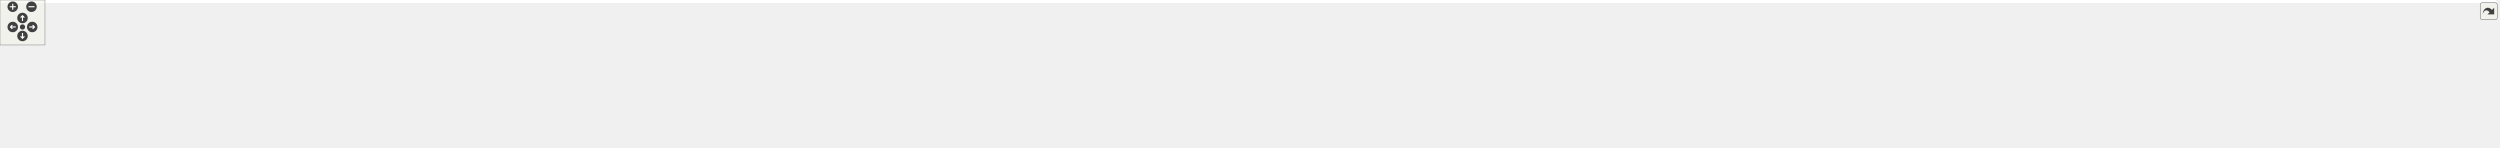
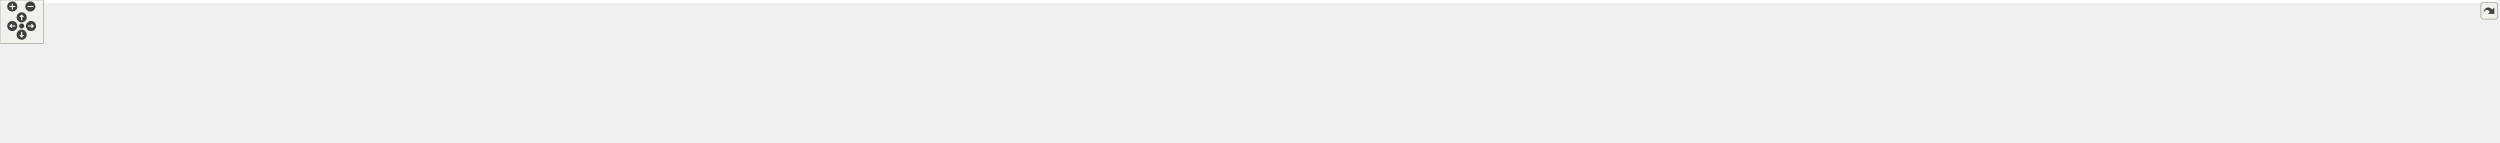
<svg xmlns="http://www.w3.org/2000/svg" xmlns:xlink="http://www.w3.org/1999/xlink" id="main" version="1.1" xml:space="preserve">
  <style type="text/css">
.edge:hover path { stroke: red; }
.edge:hover polygon { stroke: red; fill: red; }
</style>
  <defs>
    <circle id="rim" cx="0" cy="0" r="7" />
    <circle id="rim2" cx="0" cy="0" r="3.5" />
    <g id="zoomPlus">
      <use xlink:href="#rim" fill="#404040">
        <set attributeName="fill" to="#808080" begin="zoomplus.mouseover" end="zoomplus.mouseout" />
      </use>
      <path d="M-4,0h8M0,-4v8" fill="none" stroke="white" stroke-width="1.5" pointer-events="none" />
    </g>
    <g id="zoomMin">
      <use xlink:href="#rim" fill="#404040">
        <set attributeName="fill" to="#808080" begin="zoomminus.mouseover" end="zoomminus.mouseout" />
      </use>
      <path d="M-4,0h8" fill="none" stroke="white" stroke-width="1.5" pointer-events="none" />
    </g>
    <g id="dirArrow">
      <path fill="none" stroke="white" stroke-width="1.5" d="M0,-3.0v7 M-2.5,-0.5L0,-3.0L2.5,-0.5" />
    </g>
    <g id="resetDef">
      <use xlink:href="#rim2" fill="#404040">
        <set attributeName="fill" to="#808080" begin="reset.mouseover" end="reset.mouseout" />
      </use>
    </g>
  </defs>
  <svg id="graph" class="graph">
    <g id="viewport">
-       <polygon fill="white" stroke="transparent" points="-4,4 -4,-136 3330,-136 3330,4 -4,4" />
+       <polygon fill="white" stroke="transparent" points="-4,4 -4,-136 3455,-136 3455,4 -4,4" />
      <g id="node1" class="node">
        <g id="a_node1">
          <a xlink:title="Thread-safe logging utility with timestamps and severity levels.">
-             <polygon fill="#bfbfbf" stroke="black" points="1670,-112.5 1670,-131.5 1749,-131.5 1749,-112.5 1670,-112.5" />
-             <text text-anchor="middle" x="1709.5" y="-119.5" font-family="Helvetica,sans-Serif" font-size="10.00">include/log.h</text>
+             <polygon fill="#bfbfbf" stroke="black" points="1722,-112.5 1722,-131.5 1801,-131.5 1801,-112.5 1722,-112.5" />
+             <text text-anchor="middle" x="1761.5" y="-119.5" font-family="Helvetica,sans-Serif" font-size="10.00">include/log.h</text>
          </a>
        </g>
      </g>
      <g id="node2" class="node">
        <g id="a_node2">
          <a xlink:href="tracy__log_8h.html" target="_top" xlink:title=" ">
            <polygon fill="white" stroke="black" points="57,-56.5 57,-75.5 166,-75.5 166,-56.5 57,-56.5" />
            <text text-anchor="middle" x="111.5" y="-63.5" font-family="Helvetica,sans-Serif" font-size="10.00">include/tracy_log.h</text>
          </a>
        </g>
      </g>
      <g id="edge1" class="edge">
-         <path fill="none" stroke="midnightblue" d="M1659.6,-120.28C1430.02,-116.84 473.73,-101.27 175.5,-76 172.48,-75.74 169.39,-75.44 166.27,-75.11" />
-         <polygon fill="midnightblue" stroke="midnightblue" points="1659.62,-123.78 1669.67,-120.43 1659.72,-116.78 1659.62,-123.78" />
+         <path fill="none" stroke="midnightblue" d="M1711.46,-120.33C1476.88,-117.08 484.52,-102.03 175.5,-76 172.48,-75.75 169.39,-75.44 166.27,-75.11" />
+         <polygon fill="midnightblue" stroke="midnightblue" points="1711.69,-123.83 1721.74,-120.47 1711.78,-116.84 1711.69,-123.83" />
      </g>
      <g id="node3" class="node">
        <g id="a_node3">
          <a xlink:href="log_8c.html" target="_top" xlink:title=" ">
            <polygon fill="white" stroke="black" points="0,-0.5 0,-19.5 57,-19.5 57,-0.5 0,-0.5" />
            <text text-anchor="middle" x="28.5" y="-7.5" font-family="Helvetica,sans-Serif" font-size="10.00">src/log.c</text>
          </a>
        </g>
      </g>
      <g id="edge17" class="edge">
-         <path fill="none" stroke="midnightblue" d="M1659.48,-121.29C1389.18,-122.66 112.89,-126.41 47.5,-76 30.18,-62.65 28,-34.39 28.1,-19.93" />
-         <polygon fill="midnightblue" stroke="midnightblue" points="1659.79,-124.79 1669.77,-121.24 1659.75,-117.79 1659.79,-124.79" />
+         <path fill="none" stroke="midnightblue" d="M1711.47,-120.49C1432.59,-117.57 81.33,-102.06 47.5,-76 30.18,-62.66 28,-34.39 28.1,-19.93" />
+         <polygon fill="midnightblue" stroke="midnightblue" points="1711.65,-123.99 1721.69,-120.6 1711.73,-117 1711.65,-123.99" />
      </g>
      <g id="node5" class="node">
        <g id="a_node5">
          <a xlink:href="action__notifier_8c.html" target="_top" xlink:title=" ">
            <polygon fill="white" stroke="black" points="184,-56.5 184,-75.5 295,-75.5 295,-56.5 184,-56.5" />
            <text text-anchor="middle" x="239.5" y="-63.5" font-family="Helvetica,sans-Serif" font-size="10.00">src/action_notifier.c</text>
          </a>
        </g>
      </g>
      <g id="edge4" class="edge">
-         <path fill="none" stroke="midnightblue" d="M1659.68,-121.3C1477.92,-122.01 833.46,-120.97 304.5,-76 301.44,-75.74 298.29,-75.43 295.13,-75.1" />
-         <polygon fill="midnightblue" stroke="midnightblue" points="1659.75,-124.8 1669.74,-121.26 1659.72,-117.8 1659.75,-124.8" />
+         <path fill="none" stroke="midnightblue" d="M1711.7,-121.38C1525.79,-122.41 854.87,-122.47 304.5,-76 301.43,-75.74 298.29,-75.44 295.13,-75.1" />
+         <polygon fill="midnightblue" stroke="midnightblue" points="1711.74,-124.88 1721.72,-121.33 1711.7,-117.88 1711.74,-124.88" />
      </g>
      <g id="node6" class="node">
        <g id="a_node6">
          <a xlink:href="app__input_8c.html" target="_top" xlink:title=" ">
            <polygon fill="white" stroke="black" points="313.5,-56.5 313.5,-75.5 403.5,-75.5 403.5,-56.5 313.5,-56.5" />
            <text text-anchor="middle" x="358.5" y="-63.5" font-family="Helvetica,sans-Serif" font-size="10.00">src/app_input.c</text>
          </a>
        </g>
      </g>
      <g id="edge5" class="edge">
-         <path fill="none" stroke="midnightblue" d="M1659.47,-120.14C1452.31,-116.43 661.09,-100.92 412.5,-76 409.57,-75.71 406.55,-75.35 403.52,-74.95" />
-         <polygon fill="midnightblue" stroke="midnightblue" points="1659.68,-123.64 1669.74,-120.32 1659.8,-116.64 1659.68,-123.64" />
+         <path fill="none" stroke="midnightblue" d="M1711.55,-120.22C1499.39,-116.75 671.9,-101.83 412.5,-76 409.57,-75.71 406.55,-75.35 403.52,-74.96" />
+         <polygon fill="midnightblue" stroke="midnightblue" points="1711.71,-123.72 1721.77,-120.38 1711.82,-116.72 1711.71,-123.72" />
      </g>
      <g id="node7" class="node">
        <g id="a_node7">
          <a xlink:href="app__metrics_8c.html" target="_top" xlink:title=" ">
            <polygon fill="white" stroke="black" points="421.5,-56.5 421.5,-75.5 523.5,-75.5 523.5,-56.5 421.5,-56.5" />
            <text text-anchor="middle" x="472.5" y="-63.5" font-family="Helvetica,sans-Serif" font-size="10.00">src/app_metrics.c</text>
          </a>
        </g>
      </g>
      <g id="edge6" class="edge">
-         <path fill="none" stroke="midnightblue" d="M1659.64,-121.02C1497.17,-120.67 968.48,-116.29 533.5,-76 530.3,-75.7 527.02,-75.35 523.71,-74.97" />
-         <polygon fill="midnightblue" stroke="midnightblue" points="1659.8,-124.52 1669.81,-121.04 1659.81,-117.52 1659.8,-124.52" />
+         <path fill="none" stroke="midnightblue" d="M1711.45,-121.13C1544.21,-121.16 989.54,-117.87 533.5,-76 530.3,-75.71 527.02,-75.36 523.71,-74.97" />
+         <polygon fill="midnightblue" stroke="midnightblue" points="1711.91,-124.63 1721.91,-121.13 1711.9,-117.63 1711.91,-124.63" />
      </g>
      <g id="node8" class="node">
        <g id="a_node8">
          <a xlink:href="async__coordinator_8c.html" target="_top" xlink:title=" ">
            <polygon fill="white" stroke="black" points="542,-56.5 542,-75.5 673,-75.5 673,-56.5 542,-56.5" />
            <text text-anchor="middle" x="607.5" y="-63.5" font-family="Helvetica,sans-Serif" font-size="10.00">src/async_coordinator.c</text>
          </a>
        </g>
      </g>
      <g id="edge7" class="edge">
-         <path fill="none" stroke="midnightblue" d="M1659.6,-120.15C1510.81,-117.33 1057.27,-106.65 682.5,-76 679.49,-75.75 676.42,-75.48 673.32,-75.18" />
-         <polygon fill="midnightblue" stroke="midnightblue" points="1659.72,-123.65 1669.78,-120.34 1659.85,-116.65 1659.72,-123.65" />
+         <path fill="none" stroke="midnightblue" d="M1711.69,-120.3C1558.12,-117.84 1078.47,-107.97 682.5,-76 679.49,-75.76 676.42,-75.49 673.32,-75.19" />
+         <polygon fill="midnightblue" stroke="midnightblue" points="1711.7,-123.8 1721.75,-120.46 1711.81,-116.8 1711.7,-123.8" />
      </g>
      <g id="node9" class="node">
        <g id="a_node9">
          <a xlink:href="async__loader_8c.html" target="_top" xlink:title=" ">
            <polygon fill="white" stroke="black" points="691.5,-56.5 691.5,-75.5 797.5,-75.5 797.5,-56.5 691.5,-56.5" />
            <text text-anchor="middle" x="744.5" y="-63.5" font-family="Helvetica,sans-Serif" font-size="10.00">src/async_loader.c</text>
          </a>
        </g>
      </g>
      <g id="edge8" class="edge">
-         <path fill="none" stroke="midnightblue" d="M1659.64,-120.17C1522.94,-117.52 1130.82,-107.55 806.5,-76 803.58,-75.72 800.58,-75.39 797.56,-75.04" />
-         <polygon fill="midnightblue" stroke="midnightblue" points="1659.73,-123.67 1669.79,-120.36 1659.86,-116.67 1659.73,-123.67" />
+         <path fill="none" stroke="midnightblue" d="M1711.71,-120.36C1569.9,-118.16 1151.85,-109.12 806.5,-76 803.58,-75.72 800.58,-75.4 797.56,-75.05" />
+         <polygon fill="midnightblue" stroke="midnightblue" points="1711.78,-123.86 1721.83,-120.51 1711.88,-116.86 1711.78,-123.86" />
      </g>
      <g id="node10" class="node">
        <g id="a_node10">
          <a xlink:href="effect__benchmark_8c.html" target="_top" xlink:title="Automated A/B GPU cost measurement for postprocess effects.">
            <polygon fill="white" stroke="black" points="815.5,-56.5 815.5,-75.5 945.5,-75.5 945.5,-56.5 815.5,-56.5" />
            <text text-anchor="middle" x="880.5" y="-63.5" font-family="Helvetica,sans-Serif" font-size="10.00">src/effect_benchmark.c</text>
          </a>
        </g>
      </g>
      <g id="edge9" class="edge">
-         <path fill="none" stroke="midnightblue" d="M1659.66,-119.09C1538.66,-114.22 1219.76,-100.01 954.5,-76 951.66,-75.74 948.77,-75.46 945.85,-75.17" />
-         <polygon fill="midnightblue" stroke="midnightblue" points="1659.6,-122.59 1669.73,-119.49 1659.88,-115.6 1659.6,-122.59" />
+         <path fill="none" stroke="midnightblue" d="M1711.82,-119.36C1585.3,-114.94 1240.68,-101.35 954.5,-76 951.66,-75.75 948.77,-75.47 945.85,-75.18" />
+         <polygon fill="midnightblue" stroke="midnightblue" points="1711.85,-122.86 1721.97,-119.71 1712.09,-115.87 1711.85,-122.86" />
      </g>
      <g id="node11" class="node">
        <g id="a_node11">
          <a xlink:href="env__manager_8c.html" target="_top" xlink:title=" ">
            <polygon fill="white" stroke="black" points="963.5,-56.5 963.5,-75.5 1071.5,-75.5 1071.5,-56.5 963.5,-56.5" />
            <text text-anchor="middle" x="1017.5" y="-63.5" font-family="Helvetica,sans-Serif" font-size="10.00">src/env_manager.c</text>
          </a>
        </g>
      </g>
      <g id="edge10" class="edge">
-         <path fill="none" stroke="midnightblue" d="M1659.62,-118.58C1553.2,-113.17 1296.1,-98.75 1081.5,-76 1078.26,-75.66 1074.94,-75.28 1071.59,-74.87" />
-         <polygon fill="midnightblue" stroke="midnightblue" points="1659.58,-122.09 1669.74,-119.09 1659.93,-115.09 1659.58,-122.09" />
+         <path fill="none" stroke="midnightblue" d="M1711.92,-118.97C1599.53,-114.1 1316.88,-100.31 1081.5,-76 1078.26,-75.67 1074.94,-75.29 1071.59,-74.89" />
+         <polygon fill="midnightblue" stroke="midnightblue" points="1711.8,-122.47 1721.94,-119.4 1712.1,-115.48 1711.8,-122.47" />
      </g>
      <g id="node12" class="node">
        <g id="a_node12">
          <a xlink:href="fps_8c.html" target="_top" xlink:title=" ">
            <polygon fill="white" stroke="black" points="1090,-56.5 1090,-75.5 1147,-75.5 1147,-56.5 1090,-56.5" />
            <text text-anchor="middle" x="1118.5" y="-63.5" font-family="Helvetica,sans-Serif" font-size="10.00">src/fps.c</text>
          </a>
        </g>
      </g>
      <g id="edge11" class="edge">
-         <path fill="none" stroke="midnightblue" d="M1659.56,-119.47C1562.22,-115.92 1340.55,-105.11 1156.5,-76 1153.42,-75.51 1150.22,-74.91 1147.04,-74.25" />
-         <polygon fill="midnightblue" stroke="midnightblue" points="1659.58,-122.97 1669.69,-119.83 1659.82,-115.97 1659.58,-122.97" />
+         <path fill="none" stroke="midnightblue" d="M1711.79,-119.96C1608.03,-117.21 1361.03,-107.62 1156.5,-76 1153.42,-75.52 1150.22,-74.93 1147.04,-74.27" />
+         <polygon fill="midnightblue" stroke="midnightblue" points="1711.89,-123.47 1721.97,-120.22 1712.06,-116.47 1711.89,-123.47" />
      </g>
      <g id="node13" class="node">
        <g id="a_node13">
          <a xlink:href="gamepad__input_8c.html" target="_top" xlink:title=" ">
            <polygon fill="white" stroke="black" points="1165.5,-56.5 1165.5,-75.5 1283.5,-75.5 1283.5,-56.5 1165.5,-56.5" />
            <text text-anchor="middle" x="1224.5" y="-63.5" font-family="Helvetica,sans-Serif" font-size="10.00">src/gamepad_input.c</text>
          </a>
        </g>
      </g>
      <g id="edge12" class="edge">
-         <path fill="none" stroke="midnightblue" d="M1659.74,-116.02C1581.51,-108.11 1425,-91.92 1292.5,-76 1289.66,-75.66 1286.76,-75.3 1283.83,-74.94" />
-         <polygon fill="midnightblue" stroke="midnightblue" points="1659.49,-119.51 1669.79,-117.04 1660.19,-112.55 1659.49,-119.51" />
+         <path fill="none" stroke="midnightblue" d="M1711.7,-116.81C1625.97,-109.48 1445.02,-93.4 1292.5,-76 1289.66,-75.68 1286.76,-75.33 1283.82,-74.98" />
+         <polygon fill="midnightblue" stroke="midnightblue" points="1711.66,-120.32 1721.92,-117.69 1712.25,-113.35 1711.66,-120.32" />
      </g>
      <g id="node14" class="node">
        <g id="a_node14">
          <a xlink:href="gl__debug_8c.html" target="_top" xlink:title=" ">
            <polygon fill="white" stroke="black" points="1301.5,-56.5 1301.5,-75.5 1387.5,-75.5 1387.5,-56.5 1301.5,-56.5" />
            <text text-anchor="middle" x="1344.5" y="-63.5" font-family="Helvetica,sans-Serif" font-size="10.00">src/gl_debug.c</text>
          </a>
        </g>
      </g>
      <g id="edge13" class="edge">
-         <path fill="none" stroke="midnightblue" d="M1659.67,-114.28C1597.86,-105.85 1489.28,-90.69 1396.5,-76 1393.6,-75.54 1390.62,-75.06 1387.61,-74.56" />
-         <polygon fill="midnightblue" stroke="midnightblue" points="1659.54,-117.8 1669.92,-115.68 1660.48,-110.86 1659.54,-117.8" />
+         <path fill="none" stroke="midnightblue" d="M1711.65,-115.63C1641.28,-107.88 1508.84,-92.64 1396.5,-76 1393.6,-75.57 1390.61,-75.11 1387.6,-74.63" />
+         <polygon fill="midnightblue" stroke="midnightblue" points="1711.66,-119.16 1721.99,-116.77 1712.43,-112.2 1711.66,-119.16" />
      </g>
      <g id="node15" class="node">
        <g id="a_node15">
          <a xlink:href="ibl__coordinator_8c.html" target="_top" xlink:title="Implementation of the IBL generation state machine.">
            <polygon fill="white" stroke="black" points="1405.5,-56.5 1405.5,-75.5 1519.5,-75.5 1519.5,-56.5 1405.5,-56.5" />
            <text text-anchor="middle" x="1462.5" y="-63.5" font-family="Helvetica,sans-Serif" font-size="10.00">src/ibl_coordinator.c</text>
          </a>
        </g>
      </g>
      <g id="edge14" class="edge">
-         <path fill="none" stroke="midnightblue" d="M1660.47,-110.28C1613.8,-100.08 1544.47,-84.92 1501.45,-75.52" />
-         <polygon fill="midnightblue" stroke="midnightblue" points="1659.85,-113.73 1670.36,-112.44 1661.34,-106.89 1659.85,-113.73" />
+         <path fill="none" stroke="midnightblue" d="M1711.73,-112.01C1655.56,-101.87 1564.88,-85.49 1509.77,-75.54" />
+         <polygon fill="midnightblue" stroke="midnightblue" points="1711.33,-115.5 1721.8,-113.83 1712.58,-108.61 1711.33,-115.5" />
      </g>
      <g id="node16" class="node">
        <g id="a_node16">
          <a xlink:href="io_8c.html" target="_top" xlink:title=" ">
            <polygon fill="white" stroke="black" points="1538,-56.5 1538,-75.5 1589,-75.5 1589,-56.5 1538,-56.5" />
            <text text-anchor="middle" x="1563.5" y="-63.5" font-family="Helvetica,sans-Serif" font-size="10.00">src/io.c</text>
          </a>
        </g>
      </g>
      <g id="edge15" class="edge">
-         <path fill="none" stroke="midnightblue" d="M1676.8,-108.91C1649.35,-98.75 1610.83,-84.51 1586.53,-75.52" />
-         <polygon fill="midnightblue" stroke="midnightblue" points="1675.77,-112.26 1686.37,-112.44 1678.2,-105.69 1675.77,-112.26" />
+         <path fill="none" stroke="midnightblue" d="M1720.26,-109.75C1680.72,-98.97 1622.29,-83.03 1589.06,-73.97" />
+         <polygon fill="midnightblue" stroke="midnightblue" points="1719.56,-113.19 1730.13,-112.44 1721.4,-106.44 1719.56,-113.19" />
      </g>
      <g id="node17" class="node">
        <g id="a_node17">
          <a xlink:href="light__probes_8c.html" target="_top" xlink:title=" ">
            <polygon fill="white" stroke="black" points="1607.5,-56.5 1607.5,-75.5 1709.5,-75.5 1709.5,-56.5 1607.5,-56.5" />
            <text text-anchor="middle" x="1658.5" y="-63.5" font-family="Helvetica,sans-Serif" font-size="10.00">src/light_probes.c</text>
          </a>
        </g>
      </g>
      <g id="edge16" class="edge">
-         <path fill="none" stroke="midnightblue" d="M1694.12,-104.72C1685.13,-95.2 1674.14,-83.56 1666.76,-75.75" />
-         <polygon fill="midnightblue" stroke="midnightblue" points="1691.67,-107.22 1701.08,-112.08 1696.76,-102.41 1691.67,-107.22" />
+         <path fill="none" stroke="midnightblue" d="M1735.92,-107.59C1716.88,-97.61 1691.44,-84.27 1675.01,-75.65" />
+         <polygon fill="midnightblue" stroke="midnightblue" points="1734.47,-110.78 1744.95,-112.32 1737.72,-104.58 1734.47,-110.78" />
      </g>
      <g id="node18" class="node">
        <g id="a_node18">
          <a xlink:href="main_8c.html" target="_top" xlink:title=" ">
            <polygon fill="white" stroke="black" points="1728,-56.5 1728,-75.5 1795,-75.5 1795,-56.5 1728,-56.5" />
            <text text-anchor="middle" x="1761.5" y="-63.5" font-family="Helvetica,sans-Serif" font-size="10.00">src/main.c</text>
          </a>
        </g>
      </g>
      <g id="edge18" class="edge">
-         <path fill="none" stroke="midnightblue" d="M1725.18,-104.72C1734.34,-95.2 1745.55,-83.56 1753.07,-75.75" />
-         <polygon fill="midnightblue" stroke="midnightblue" points="1722.5,-102.45 1718.09,-112.08 1727.54,-107.31 1722.5,-102.45" />
+         <path fill="none" stroke="midnightblue" d="M1761.5,-101.8C1761.5,-92.91 1761.5,-82.78 1761.5,-75.75" />
+         <polygon fill="midnightblue" stroke="midnightblue" points="1758,-102.08 1761.5,-112.08 1765,-102.08 1758,-102.08" />
      </g>
      <g id="node19" class="node">
        <g id="a_node19">
          <a xlink:href="material_8c.html" target="_top" xlink:title=" ">
            <polygon fill="white" stroke="black" points="1813,-56.5 1813,-75.5 1896,-75.5 1896,-56.5 1813,-56.5" />
            <text text-anchor="middle" x="1854.5" y="-63.5" font-family="Helvetica,sans-Serif" font-size="10.00">src/material.c</text>
          </a>
        </g>
      </g>
      <g id="edge19" class="edge">
-         <path fill="none" stroke="midnightblue" d="M1741.98,-108.91C1769.24,-98.75 1807.49,-84.51 1831.63,-75.52" />
-         <polygon fill="midnightblue" stroke="midnightblue" points="1740.63,-105.67 1732.48,-112.44 1743.07,-112.23 1740.63,-105.67" />
+         <path fill="none" stroke="midnightblue" d="M1785.31,-107.18C1802.42,-97.24 1824.97,-84.15 1839.6,-75.65" />
+         <polygon fill="midnightblue" stroke="midnightblue" points="1783.33,-104.28 1776.44,-112.32 1786.85,-110.33 1783.33,-104.28" />
      </g>
      <g id="node20" class="node">
        <g id="a_node20">
          <a xlink:href="perf__mode_8c.html" target="_top" xlink:title="Runtime performance optimization implementation.">
            <polygon fill="white" stroke="black" points="1914,-56.5 1914,-75.5 2009,-75.5 2009,-56.5 1914,-56.5" />
            <text text-anchor="middle" x="1961.5" y="-63.5" font-family="Helvetica,sans-Serif" font-size="10.00">src/perf_mode.c</text>
          </a>
        </g>
      </g>
      <g id="edge20" class="edge">
-         <path fill="none" stroke="midnightblue" d="M1758.93,-110.41C1806.52,-100.21 1877.59,-84.98 1921.66,-75.54" />
-         <polygon fill="midnightblue" stroke="midnightblue" points="1758.2,-106.99 1749.15,-112.5 1759.66,-113.83 1758.2,-106.99" />
+         <path fill="none" stroke="midnightblue" d="M1802.87,-109.83C1840.64,-99.63 1895.64,-84.78 1929.96,-75.52" />
+         <polygon fill="midnightblue" stroke="midnightblue" points="1801.93,-106.46 1793.19,-112.44 1803.76,-113.22 1801.93,-106.46" />
      </g>
      <g id="node21" class="node">
        <g id="a_node21">
          <a xlink:href="perf__timer_8c.html" target="_top" xlink:title=" ">
            <polygon fill="white" stroke="black" points="2027.5,-56.5 2027.5,-75.5 2119.5,-75.5 2119.5,-56.5 2027.5,-56.5" />
            <text text-anchor="middle" x="2073.5" y="-63.5" font-family="Helvetica,sans-Serif" font-size="10.00">src/perf_timer.c</text>
          </a>
        </g>
      </g>
      <g id="edge21" class="edge">
-         <path fill="none" stroke="midnightblue" d="M1759.17,-114.04C1820.26,-105.42 1927.09,-90.13 2018.5,-76 2021.37,-75.56 2024.32,-75.09 2027.3,-74.62" />
-         <polygon fill="midnightblue" stroke="midnightblue" points="1758.46,-110.61 1749.04,-115.47 1759.43,-117.54 1758.46,-110.61" />
+         <path fill="none" stroke="midnightblue" d="M1810.93,-112.45C1870.42,-102.15 1969.54,-84.99 2027.47,-74.97" />
+         <polygon fill="midnightblue" stroke="midnightblue" points="1810.27,-109.01 1801.02,-114.16 1811.47,-115.9 1810.27,-109.01" />
      </g>
      <g id="node22" class="node">
        <g id="a_node22">
          <a xlink:href="postprocess_8c.html" target="_top" xlink:title=" ">
            <polygon fill="white" stroke="black" points="2138,-56.5 2138,-75.5 2239,-75.5 2239,-56.5 2138,-56.5" />
            <text text-anchor="middle" x="2188.5" y="-63.5" font-family="Helvetica,sans-Serif" font-size="10.00">src/postprocess.c</text>
          </a>
        </g>
      </g>
      <g id="edge22" class="edge">
-         <path fill="none" stroke="midnightblue" d="M1759.23,-116.34C1837.78,-108.82 1995.34,-93.13 2128.5,-76 2131.53,-75.61 2134.64,-75.19 2137.78,-74.76" />
-         <polygon fill="midnightblue" stroke="midnightblue" points="1758.76,-112.87 1749.14,-117.3 1759.42,-119.84 1758.76,-112.87" />
+         <path fill="none" stroke="midnightblue" d="M1811.14,-115.34C1881.73,-107.2 2015.13,-91.45 2128.5,-76 2131.53,-75.59 2134.64,-75.15 2137.77,-74.71" />
+         <polygon fill="midnightblue" stroke="midnightblue" points="1810.72,-111.87 1801.19,-116.49 1811.52,-118.82 1810.72,-111.87" />
      </g>
      <g id="node23" class="node">
        <g id="a_node23">
          <a xlink:href="postprocess__input_8c.html" target="_top" xlink:title=" ">
            <polygon fill="white" stroke="black" points="2257,-56.5 2257,-75.5 2388,-75.5 2388,-56.5 2257,-56.5" />
            <text text-anchor="middle" x="2322.5" y="-63.5" font-family="Helvetica,sans-Serif" font-size="10.00">src/postprocess_input.c</text>
          </a>
        </g>
      </g>
      <g id="edge23" class="edge">
-         <path fill="none" stroke="midnightblue" d="M1759.3,-117.47C1854.45,-110.6 2068.65,-94.44 2248.5,-76 2251.2,-75.72 2253.96,-75.43 2256.75,-75.13" />
-         <polygon fill="midnightblue" stroke="midnightblue" points="1758.83,-114 1749.11,-118.21 1759.33,-120.98 1758.83,-114" />
+         <path fill="none" stroke="midnightblue" d="M1811.3,-116.88C1899.5,-109.47 2088.92,-93.07 2248.5,-76 2251.2,-75.71 2253.96,-75.41 2256.74,-75.1" />
+         <polygon fill="midnightblue" stroke="midnightblue" points="1810.98,-113.39 1801.31,-117.71 1811.57,-120.37 1810.98,-113.39" />
      </g>
      <g id="node24" class="node">
        <g id="a_node24">
          <a xlink:href="render__utils_8c.html" target="_top" xlink:title=" ">
            <polygon fill="white" stroke="black" points="2406.5,-56.5 2406.5,-75.5 2506.5,-75.5 2506.5,-56.5 2406.5,-56.5" />
            <text text-anchor="middle" x="2456.5" y="-63.5" font-family="Helvetica,sans-Serif" font-size="10.00">src/render_utils.c</text>
          </a>
        </g>
      </g>
      <g id="edge24" class="edge">
-         <path fill="none" stroke="midnightblue" d="M1759.27,-119.21C1872.74,-114.82 2159.21,-101.92 2397.5,-76 2400.38,-75.69 2403.34,-75.33 2406.33,-74.95" />
-         <polygon fill="midnightblue" stroke="midnightblue" points="1759.02,-115.72 1749.16,-119.6 1759.29,-122.72 1759.02,-115.72" />
+         <path fill="none" stroke="midnightblue" d="M1811.25,-118.85C1918.58,-113.91 2179.78,-100.27 2397.5,-76 2400.38,-75.68 2403.34,-75.32 2406.32,-74.94" />
+         <polygon fill="midnightblue" stroke="midnightblue" points="1810.88,-115.36 1801.05,-119.31 1811.2,-122.36 1810.88,-115.36" />
      </g>
      <g id="node25" class="node">
        <g id="a_node25">
          <a xlink:href="scene_8c.html" target="_top" xlink:title=" ">
            <polygon fill="white" stroke="black" points="2525,-56.5 2525,-75.5 2596,-75.5 2596,-56.5 2525,-56.5" />
            <text text-anchor="middle" x="2560.5" y="-63.5" font-family="Helvetica,sans-Serif" font-size="10.00">src/scene.c</text>
          </a>
        </g>
      </g>
      <g id="edge25" class="edge">
-         <path fill="none" stroke="midnightblue" d="M1759.26,-120.67C1885.96,-119.29 2230.85,-112.23 2515.5,-76 2518.5,-75.62 2521.61,-75.15 2524.71,-74.63" />
-         <polygon fill="midnightblue" stroke="midnightblue" points="1759.06,-117.17 1749.1,-120.77 1759.13,-124.17 1759.06,-117.17" />
+         <path fill="none" stroke="midnightblue" d="M1811.41,-120.39C1932.58,-118.41 2251.7,-110.09 2515.5,-76 2518.5,-75.61 2521.61,-75.14 2524.71,-74.62" />
+         <polygon fill="midnightblue" stroke="midnightblue" points="1811.27,-116.9 1801.33,-120.55 1811.38,-123.89 1811.27,-116.9" />
      </g>
      <g id="node26" class="node">
        <g id="a_node26">
          <a xlink:href="shader_8c.html" target="_top" xlink:title=" ">
            <polygon fill="white" stroke="black" points="2614.5,-56.5 2614.5,-75.5 2688.5,-75.5 2688.5,-56.5 2614.5,-56.5" />
            <text text-anchor="middle" x="2651.5" y="-63.5" font-family="Helvetica,sans-Serif" font-size="10.00">src/shader.c</text>
          </a>
        </g>
      </g>
      <g id="edge26" class="edge">
-         <path fill="none" stroke="midnightblue" d="M1759.55,-120.99C1895.86,-120.42 2284.94,-115.2 2605.5,-76 2608.41,-75.64 2611.41,-75.21 2614.42,-74.73" />
-         <polygon fill="midnightblue" stroke="midnightblue" points="1759.4,-117.49 1749.42,-121.03 1759.43,-124.49 1759.4,-117.49" />
+         <path fill="none" stroke="midnightblue" d="M1811.33,-120.77C1942.08,-119.65 2305.63,-113.14 2605.5,-76 2608.41,-75.64 2611.41,-75.2 2614.41,-74.72" />
+         <polygon fill="midnightblue" stroke="midnightblue" points="1811.19,-117.27 1801.22,-120.85 1811.25,-124.27 1811.19,-117.27" />
      </g>
      <g id="node27" class="node">
        <g id="a_node27">
          <a xlink:href="simd__utils_8c.html" target="_top" xlink:title=" ">
            <polygon fill="white" stroke="black" points="2706.5,-56.5 2706.5,-75.5 2798.5,-75.5 2798.5,-56.5 2706.5,-56.5" />
            <text text-anchor="middle" x="2752.5" y="-63.5" font-family="Helvetica,sans-Serif" font-size="10.00">src/simd_utils.c</text>
          </a>
        </g>
      </g>
      <g id="edge27" class="edge">
-         <path fill="none" stroke="midnightblue" d="M1759.51,-120.78C1904.81,-119.7 2339.29,-113.34 2697.5,-76 2700.39,-75.7 2703.35,-75.35 2706.34,-74.95" />
-         <polygon fill="midnightblue" stroke="midnightblue" points="1759.13,-117.28 1749.15,-120.85 1759.18,-124.28 1759.13,-117.28" />
+         <path fill="none" stroke="midnightblue" d="M1811.31,-120.6C1951.31,-119.06 2360.12,-111.6 2697.5,-76 2700.39,-75.7 2703.35,-75.34 2706.34,-74.95" />
+         <polygon fill="midnightblue" stroke="midnightblue" points="1811.27,-117.1 1801.31,-120.71 1811.35,-124.1 1811.27,-117.1" />
      </g>
      <g id="node28" class="node">
        <g id="a_node28">
          <a xlink:href="sphere__sorting_8c.html" target="_top" xlink:title=" ">
            <polygon fill="white" stroke="black" points="2816.5,-56.5 2816.5,-75.5 2930.5,-75.5 2930.5,-56.5 2816.5,-56.5" />
            <text text-anchor="middle" x="2873.5" y="-63.5" font-family="Helvetica,sans-Serif" font-size="10.00">src/sphere_sorting.c</text>
          </a>
        </g>
      </g>
      <g id="edge28" class="edge">
-         <path fill="none" stroke="midnightblue" d="M1759.67,-120.63C1915.43,-119.12 2404.37,-111.67 2807.5,-76 2810.38,-75.75 2813.33,-75.45 2816.3,-75.14" />
-         <polygon fill="midnightblue" stroke="midnightblue" points="1759.44,-117.13 1749.47,-120.73 1759.5,-124.13 1759.44,-117.13" />
+         <path fill="none" stroke="midnightblue" d="M1811.3,-120.49C1961.82,-118.6 2425.17,-110.22 2807.5,-76 2810.38,-75.74 2813.33,-75.45 2816.3,-75.13" />
+         <polygon fill="midnightblue" stroke="midnightblue" points="1810.96,-117 1801.01,-120.62 1811.05,-123.99 1810.96,-117" />
      </g>
      <g id="node29" class="node">
        <g id="a_node29">
          <a xlink:href="ssbo__rendering_8c.html" target="_top" xlink:title=" ">
            <polygon fill="white" stroke="black" points="2948.5,-56.5 2948.5,-75.5 3064.5,-75.5 3064.5,-56.5 2948.5,-56.5" />
            <text text-anchor="middle" x="3006.5" y="-63.5" font-family="Helvetica,sans-Serif" font-size="10.00">src/ssbo_rendering.c</text>
          </a>
        </g>
      </g>
      <g id="edge29" class="edge">
-         <path fill="none" stroke="midnightblue" d="M1759.36,-120.91C1926.5,-120.23 2482.23,-114.98 2939.5,-76 2942.42,-75.75 2945.41,-75.46 2948.43,-75.15" />
-         <polygon fill="midnightblue" stroke="midnightblue" points="1759.13,-117.41 1749.14,-120.95 1759.16,-124.41 1759.13,-117.41" />
+         <path fill="none" stroke="midnightblue" d="M1811.43,-120.79C1974.1,-119.76 2503.53,-113.52 2939.5,-76 2942.42,-75.75 2945.41,-75.46 2948.43,-75.14" />
+         <polygon fill="midnightblue" stroke="midnightblue" points="1811.22,-117.29 1801.25,-120.85 1811.27,-124.29 1811.22,-117.29" />
      </g>
      <g id="node30" class="node">
        <g id="a_node30">
          <a xlink:href="texture_8c.html" target="_top" xlink:title=" ">
            <polygon fill="white" stroke="black" points="3083,-56.5 3083,-75.5 3160,-75.5 3160,-56.5 3083,-56.5" />
            <text text-anchor="middle" x="3121.5" y="-63.5" font-family="Helvetica,sans-Serif" font-size="10.00">src/texture.c</text>
          </a>
        </g>
      </g>
      <g id="edge30" class="edge">
-         <path fill="none" stroke="midnightblue" d="M1759.31,-120.37C1972.75,-117.54 2811.2,-104.75 3073.5,-76 3076.53,-75.67 3079.66,-75.25 3082.8,-74.78" />
-         <polygon fill="midnightblue" stroke="midnightblue" points="1758.99,-116.88 1749.04,-120.51 1759.08,-123.88 1758.99,-116.88" />
+         <path fill="none" stroke="midnightblue" d="M1811.12,-120.3C2019.16,-117.22 2821.9,-103.74 3073.5,-76 3076.53,-75.67 3079.66,-75.25 3082.8,-74.77" />
+         <polygon fill="midnightblue" stroke="midnightblue" points="1811.05,-116.8 1801.1,-120.45 1811.15,-123.8 1811.05,-116.8" />
      </g>
      <g id="node31" class="node">
        <g id="a_node31">
-           <a xlink:href="ui_8c.html" target="_top" xlink:title=" ">
-             <polygon fill="white" stroke="black" points="3178,-56.5 3178,-75.5 3229,-75.5 3229,-56.5 3178,-56.5" />
-             <text text-anchor="middle" x="3203.5" y="-63.5" font-family="Helvetica,sans-Serif" font-size="10.00">src/ui.c</text>
+           <a xlink:href="trail__renderer_8c.html" target="_top" xlink:title=" ">
+             <polygon fill="white" stroke="black" points="3178,-56.5 3178,-75.5 3285,-75.5 3285,-56.5 3178,-56.5" />
+             <text text-anchor="middle" x="3231.5" y="-63.5" font-family="Helvetica,sans-Serif" font-size="10.00">src/trail_renderer.c</text>
          </a>
        </g>
      </g>
      <g id="edge31" class="edge">
-         <path fill="none" stroke="midnightblue" d="M1759.22,-120.99C1981.87,-120.7 2888.52,-116.97 3169.5,-76 3172.16,-75.61 3174.91,-75.09 3177.64,-74.5" />
-         <polygon fill="midnightblue" stroke="midnightblue" points="1759.14,-117.49 1749.14,-121 1759.15,-124.49 1759.14,-117.49" />
+         <path fill="none" stroke="midnightblue" d="M1811.13,-121.42C1992.89,-122.55 2639.26,-122.81 3169.5,-76 3172.21,-75.76 3174.98,-75.48 3177.77,-75.18" />
+         <polygon fill="midnightblue" stroke="midnightblue" points="1811.09,-117.92 1801.07,-121.36 1811.05,-124.92 1811.09,-117.92" />
      </g>
      <g id="node32" class="node">
        <g id="a_node32">
+           <a xlink:href="ui_8c.html" target="_top" xlink:title=" ">
+             <polygon fill="white" stroke="black" points="3303,-56.5 3303,-75.5 3354,-75.5 3354,-56.5 3303,-56.5" />
+             <text text-anchor="middle" x="3328.5" y="-63.5" font-family="Helvetica,sans-Serif" font-size="10.00">src/ui.c</text>
+           </a>
+         </g>
+       </g>
+       <g id="edge32" class="edge">
+         <path fill="none" stroke="midnightblue" d="M1811.08,-121.07C2040.25,-121.17 2998.33,-118.96 3294.5,-76 3297.16,-75.61 3299.91,-75.1 3302.64,-74.5" />
+         <polygon fill="midnightblue" stroke="midnightblue" points="1811.04,-117.57 1801.03,-121.07 1811.03,-124.57 1811.04,-117.57" />
+       </g>
+       <g id="node33" class="node">
+         <g id="a_node33">
          <a xlink:href="window_8c.html" target="_top" xlink:title=" ">
-             <polygon fill="white" stroke="black" points="3247,-56.5 3247,-75.5 3326,-75.5 3326,-56.5 3247,-56.5" />
-             <text text-anchor="middle" x="3286.5" y="-63.5" font-family="Helvetica,sans-Serif" font-size="10.00">src/window.c</text>
-           </a>
-         </g>
-       </g>
-       <g id="edge32" class="edge">
-         <path fill="none" stroke="midnightblue" d="M1759.26,-120.58C1988.23,-118.49 2941.89,-107.97 3238.5,-76 3241.2,-75.71 3243.97,-75.35 3246.76,-74.95" />
-         <polygon fill="midnightblue" stroke="midnightblue" points="1759.19,-117.08 1749.22,-120.67 1759.26,-124.08 1759.19,-117.08" />
+             <polygon fill="white" stroke="black" points="3372,-56.5 3372,-75.5 3451,-75.5 3451,-56.5 3372,-56.5" />
+             <text text-anchor="middle" x="3411.5" y="-63.5" font-family="Helvetica,sans-Serif" font-size="10.00">src/window.c</text>
+           </a>
+         </g>
+       </g>
+       <g id="edge33" class="edge">
+         <path fill="none" stroke="midnightblue" d="M1811.68,-120.65C2048.06,-118.86 3051.87,-109.38 3363.5,-76 3366.2,-75.71 3368.97,-75.35 3371.76,-74.95" />
+         <polygon fill="midnightblue" stroke="midnightblue" points="1811.31,-117.16 1801.33,-120.73 1811.36,-124.16 1811.31,-117.16" />
      </g>
      <g id="edge2" class="edge">
        <path fill="none" stroke="midnightblue" d="M89.4,-50.62C74.24,-40.76 54.62,-27.99 41.8,-19.65" />
        <polygon fill="midnightblue" stroke="midnightblue" points="87.87,-53.8 98.16,-56.32 91.69,-47.94 87.87,-53.8" />
      </g>
      <g id="node4" class="node">
        <g id="a_node4">
          <a xlink:href="tracy__log_8c.html" target="_top" xlink:title=" ">
            <polygon fill="white" stroke="black" points="75,-0.5 75,-19.5 162,-19.5 162,-0.5 75,-0.5" />
            <text text-anchor="middle" x="118.5" y="-7.5" font-family="Helvetica,sans-Serif" font-size="10.00">src/tracy_log.c</text>
          </a>
        </g>
      </g>
      <g id="edge3" class="edge">
        <path fill="none" stroke="midnightblue" d="M113.95,-46.1C115.11,-37.14 116.44,-26.86 117.37,-19.75" />
        <polygon fill="midnightblue" stroke="midnightblue" points="110.47,-45.72 112.66,-56.08 117.41,-46.62 110.47,-45.72" />
      </g>
    </g>
  </svg>
  <g id="navigator" transform="translate(0 0)" fill="#404254">
    <rect fill="#f2f5e9" fill-opacity="0.5" stroke="#606060" stroke-width=".5" x="0" y="0" width="60" height="60" />
    <use id="zoomplus" xlink:href="#zoomPlus" x="17" y="9" />
    <use id="zoomminus" xlink:href="#zoomMin" x="42" y="9" />
    <use id="reset" xlink:href="#resetDef" x="30" y="36" />
    <g id="arrowUp" xlink:href="#dirArrow" transform="translate(30 24)">
      <use xlink:href="#rim" fill="#404040">
        <set attributeName="fill" to="#808080" begin="arrowUp.mouseover" end="arrowUp.mouseout" />
      </use>
      <path fill="none" stroke="white" stroke-width="1.5" d="M0,-3.0v7 M-2.5,-0.5L0,-3.0L2.5,-0.5" />
    </g>
    <g id="arrowRight" xlink:href="#dirArrow" transform="rotate(90) translate(36 -43)">
      <use xlink:href="#rim" fill="#404040">
        <set attributeName="fill" to="#808080" begin="arrowRight.mouseover" end="arrowRight.mouseout" />
      </use>
      <path fill="none" stroke="white" stroke-width="1.5" d="M0,-3.0v7 M-2.5,-0.5L0,-3.0L2.5,-0.5" />
    </g>
    <g id="arrowDown" xlink:href="#dirArrow" transform="rotate(180) translate(-30 -48)">
      <use xlink:href="#rim" fill="#404040">
        <set attributeName="fill" to="#808080" begin="arrowDown.mouseover" end="arrowDown.mouseout" />
      </use>
      <path fill="none" stroke="white" stroke-width="1.5" d="M0,-3.0v7 M-2.5,-0.5L0,-3.0L2.5,-0.5" />
    </g>
    <g id="arrowLeft" xlink:href="#dirArrow" transform="rotate(270) translate(-36 17)">
      <use xlink:href="#rim" fill="#404040">
        <set attributeName="fill" to="#808080" begin="arrowLeft.mouseover" end="arrowLeft.mouseout" />
      </use>
      <path fill="none" stroke="white" stroke-width="1.5" d="M0,-3.0v7 M-2.5,-0.5L0,-3.0L2.5,-0.5" />
    </g>
  </g>
  <svg viewBox="0 0 15 15" width="100%" height="30px" preserveAspectRatio="xMaxYMin meet">
    <g id="arrow_out" transform="scale(0.3 0.3)">
      <a xlink:href="log_8h__dep__incl_org.svg" target="_base">
        <rect id="button" ry="5" rx="5" y="6" x="6" height="38" width="38" fill="#f2f5e9" fill-opacity="0.5" stroke="#606060" stroke-width="1.0" />
        <path id="arrow" d="M 11.5,31.437 C 11.94,20.098 22.043,11.323 32.159,21.979 L 37.069,17.246 C 37.069,17.246 37.088,32 37.088,32 L 22.16,31.978 C 22.16,31.978 26.998,27.14 26.998,27.14 C 18.529,18.264 13.292,25.23 11.5,31.437 z" style="fill:#404040;" />
      </a>
    </g>
  </svg>
</svg>
